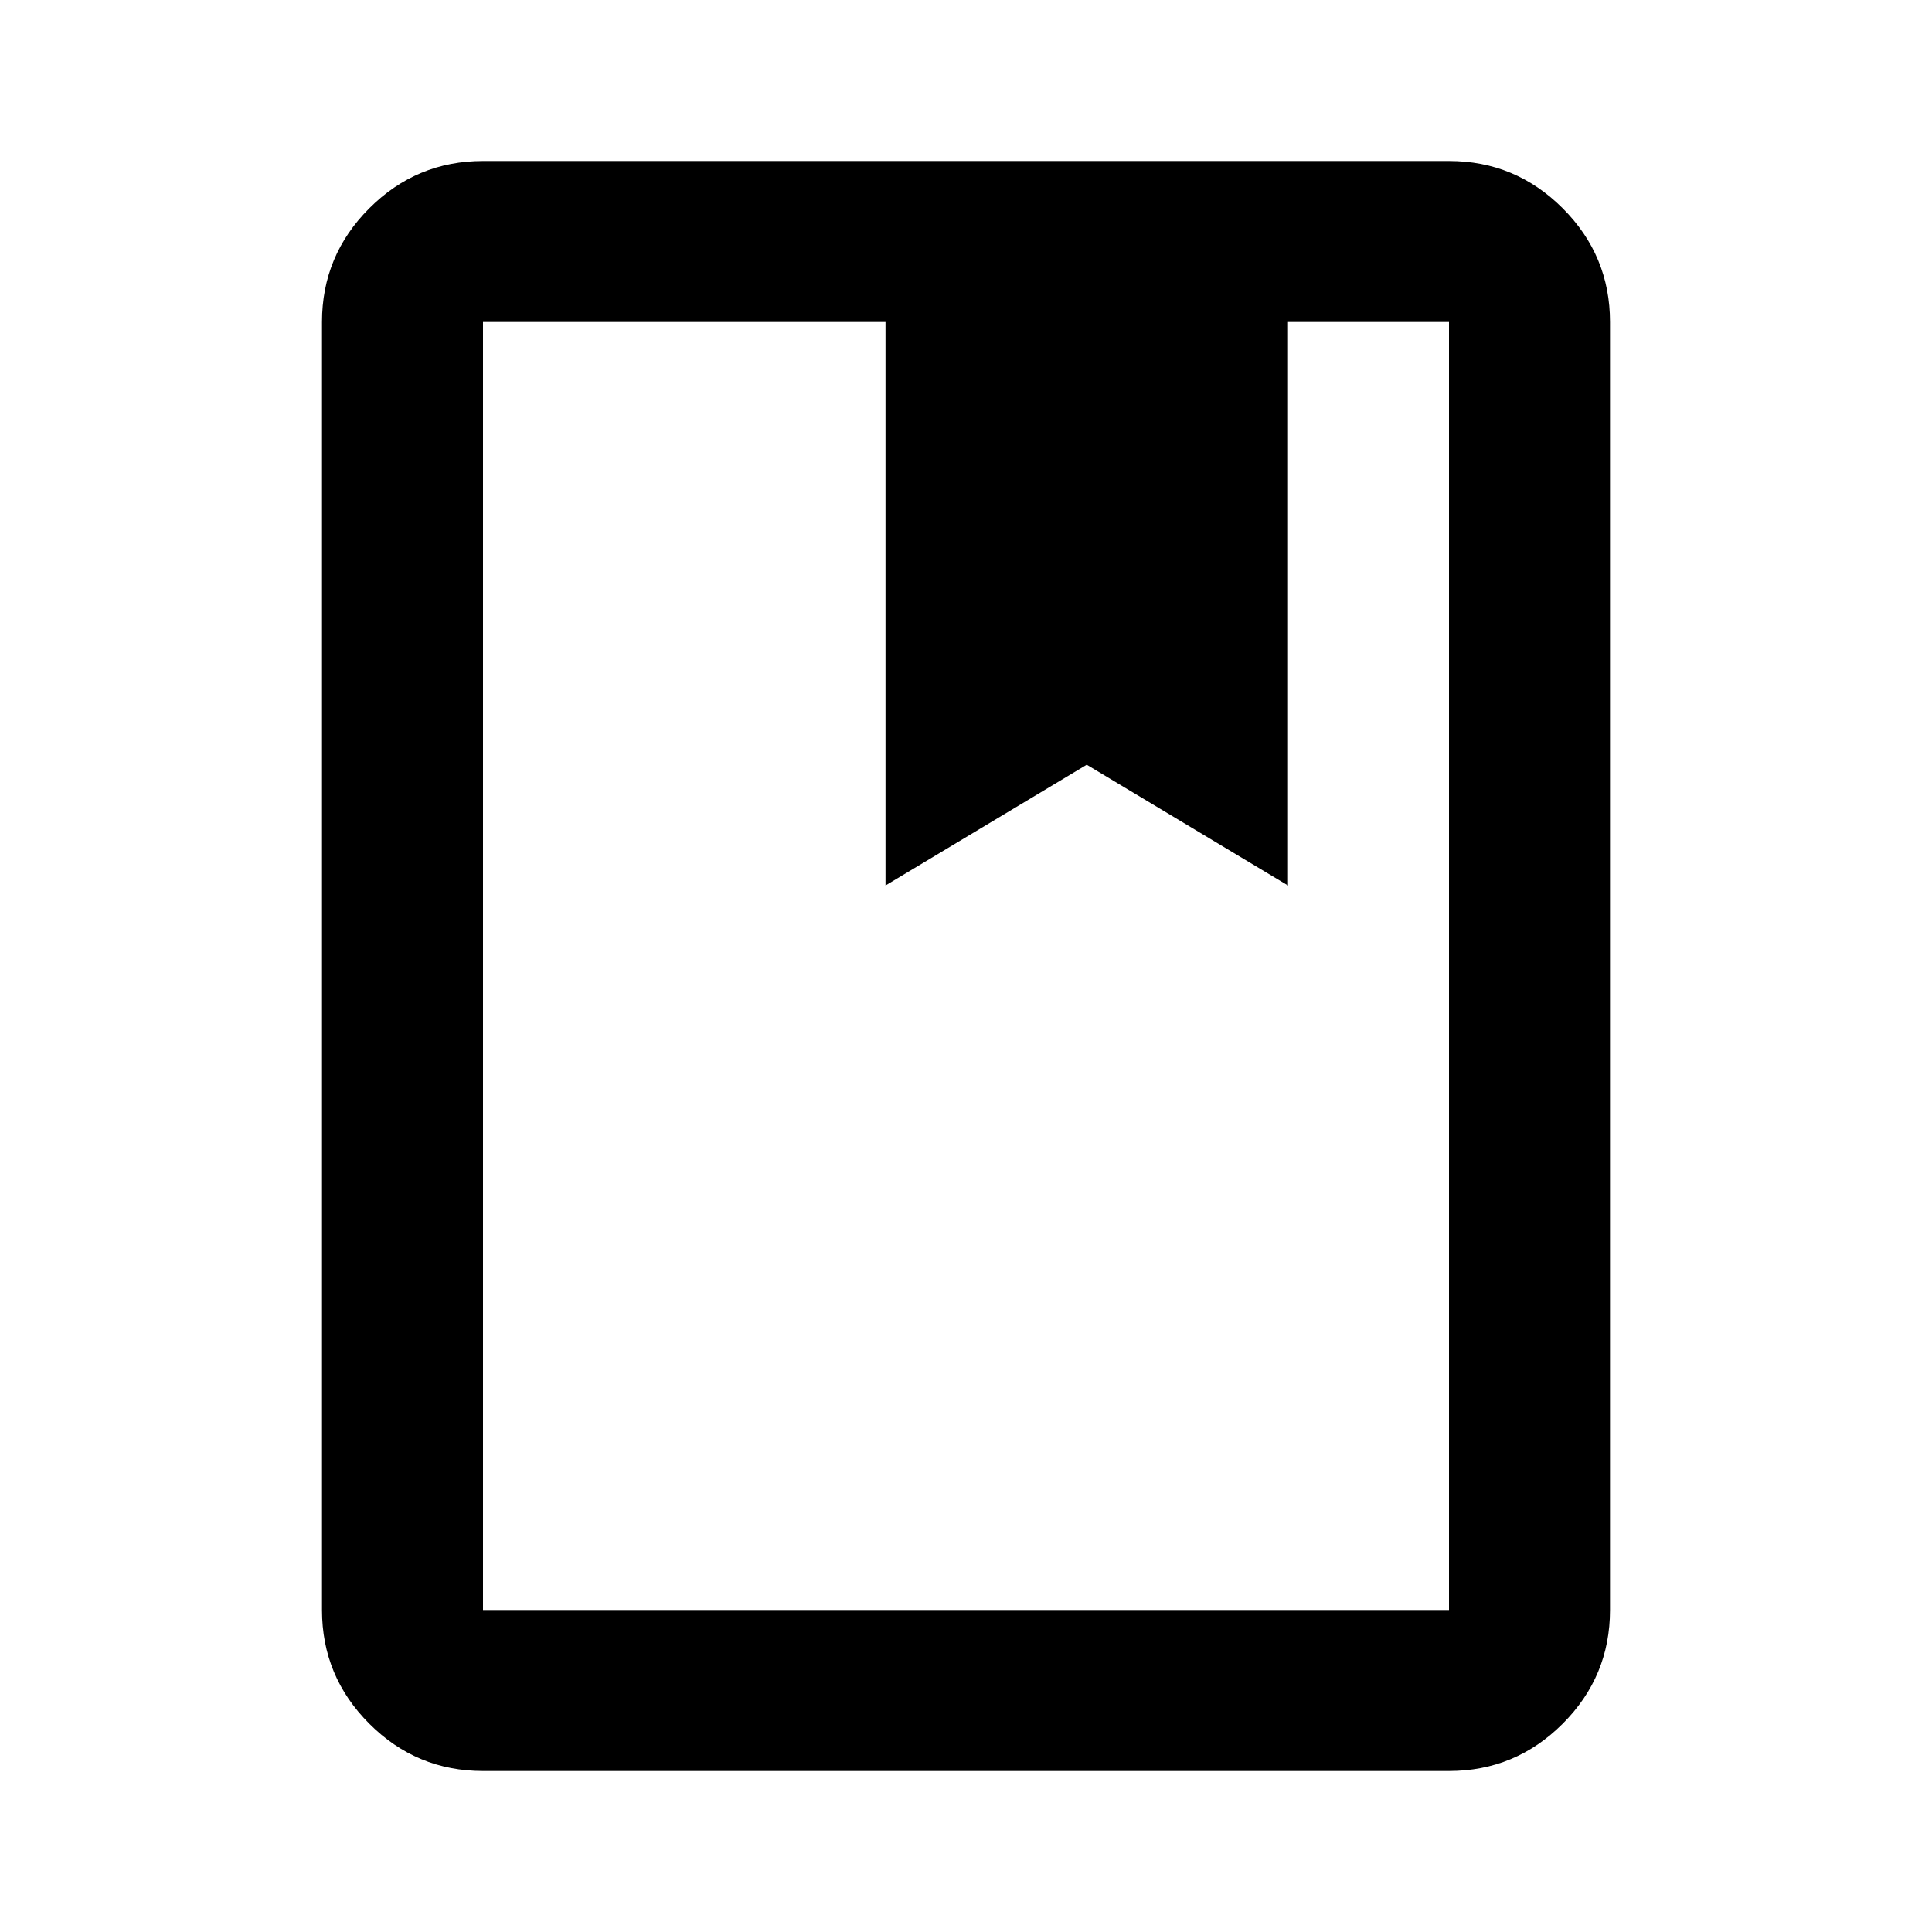
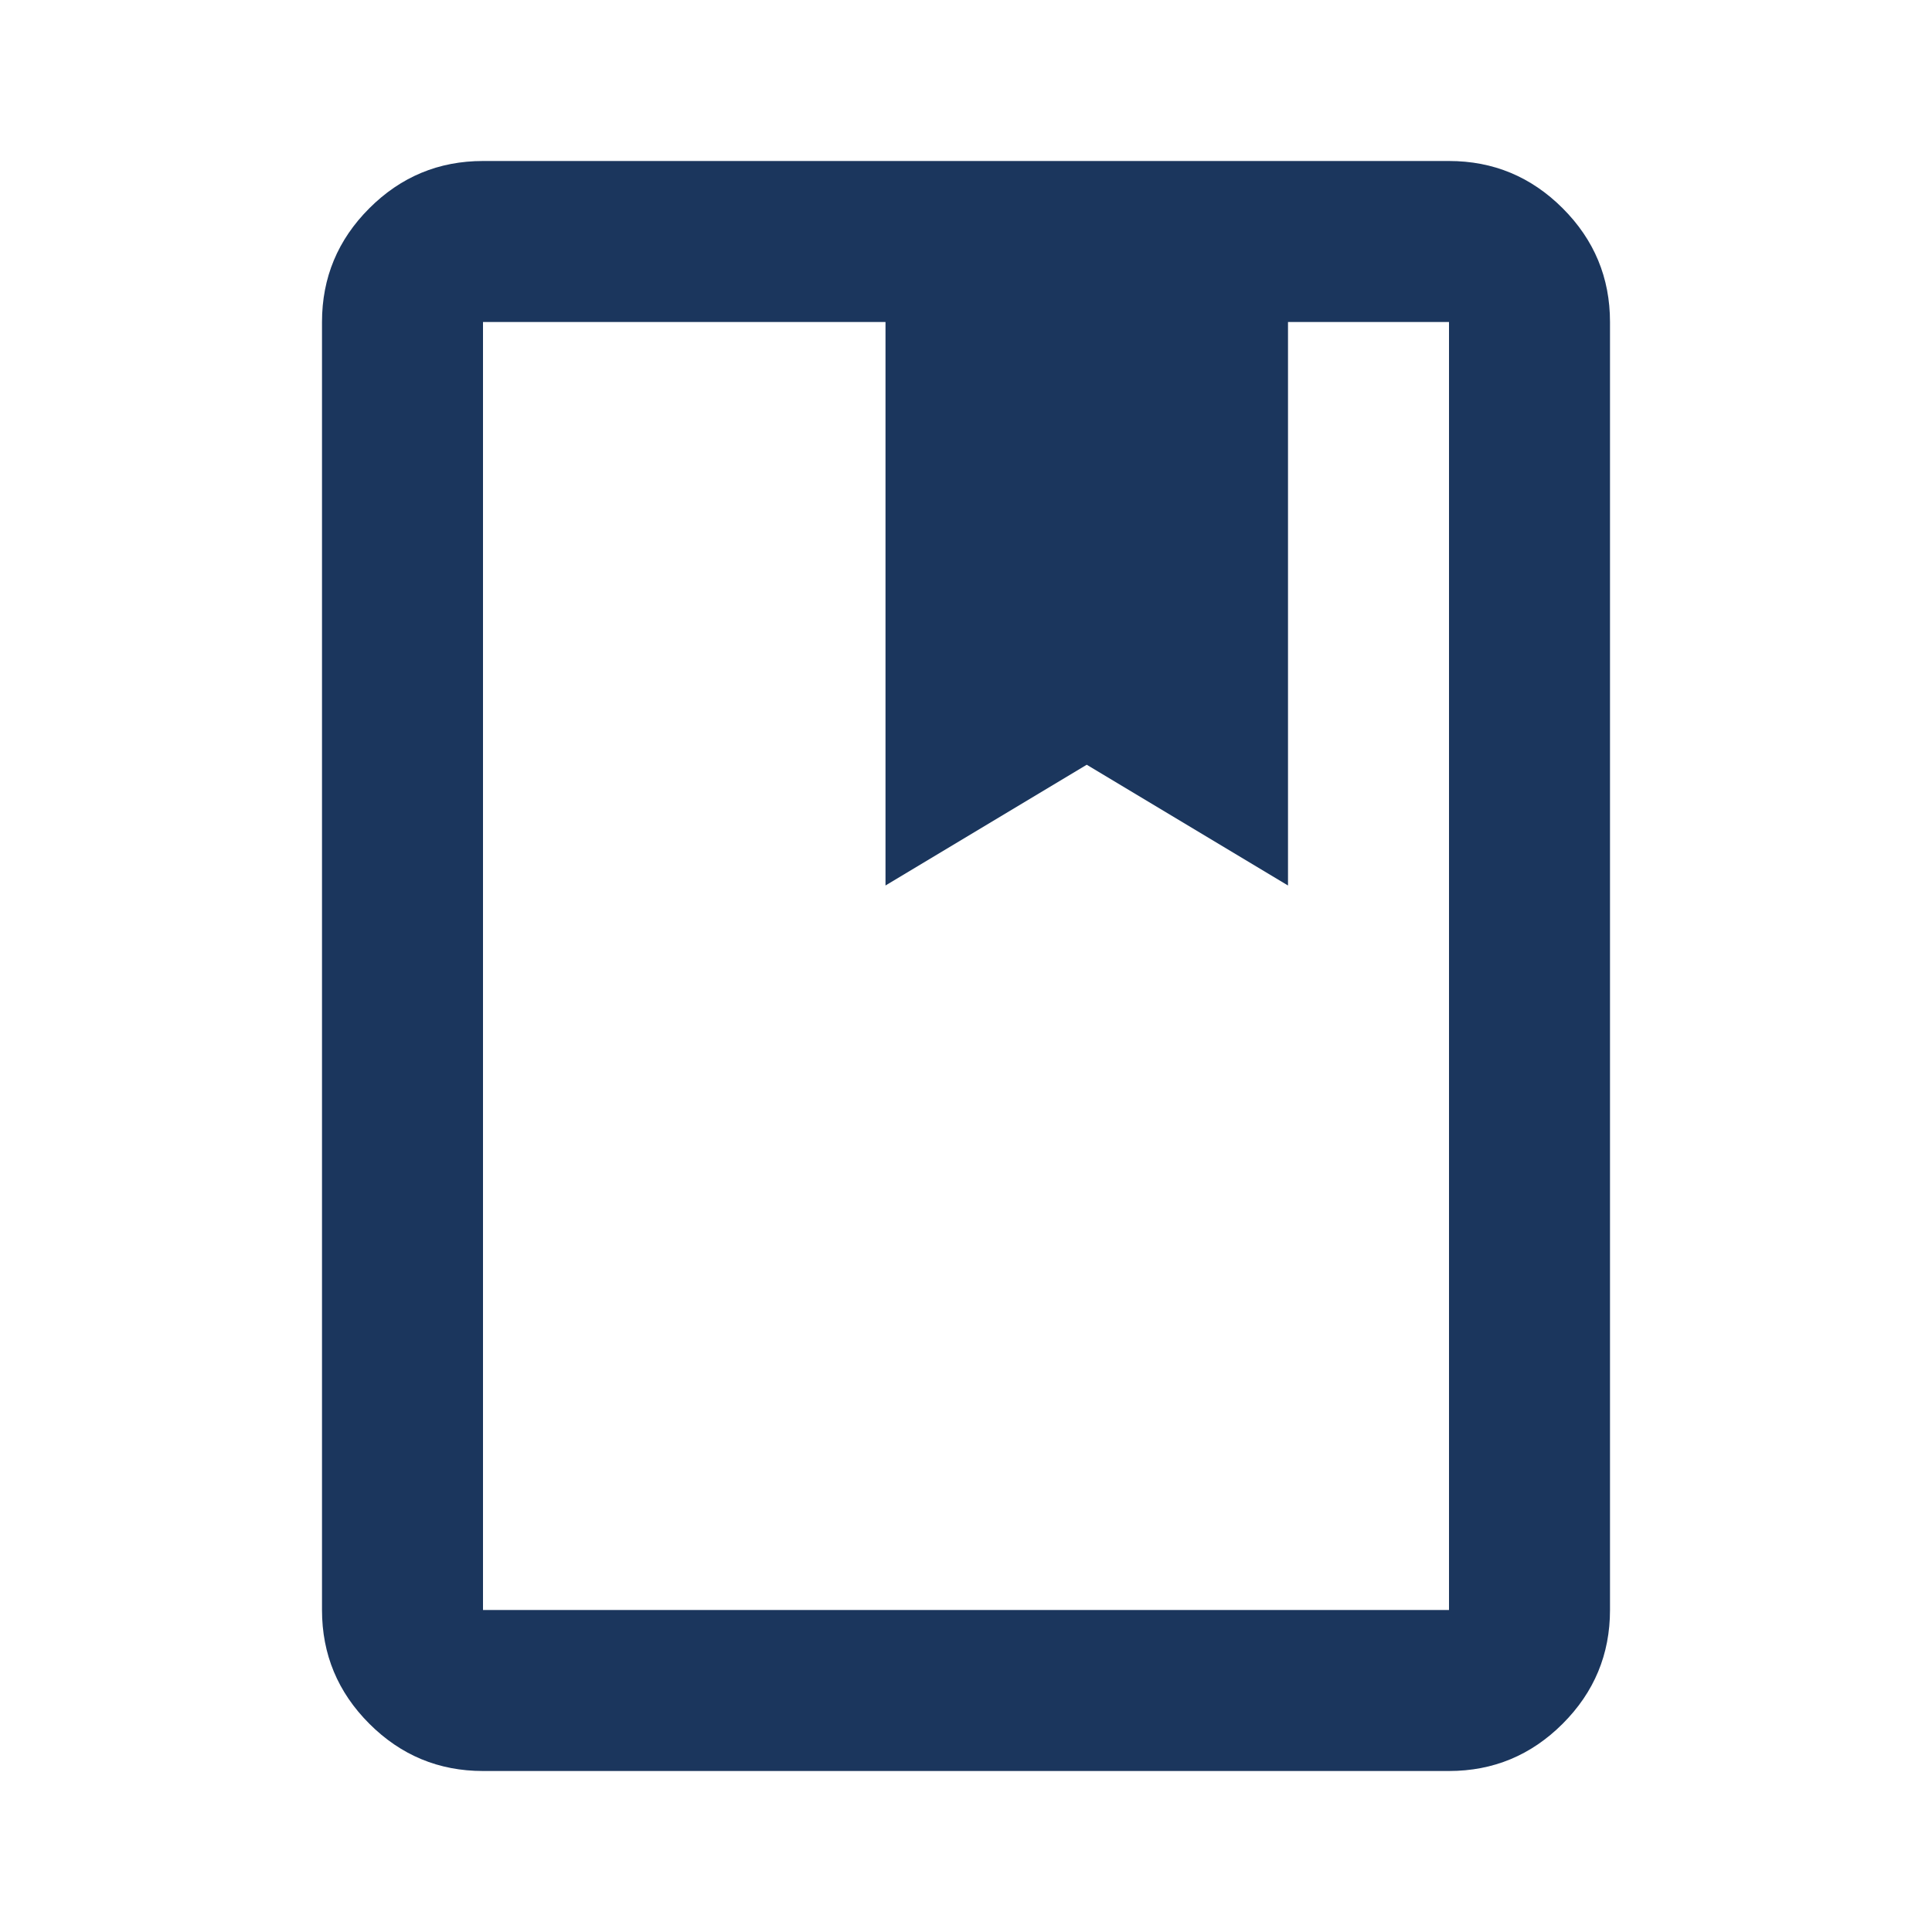
- <svg xmlns="http://www.w3.org/2000/svg" height="24px" viewBox="0 -960 960 960" width="24px" fill="#000000">
+ <svg xmlns="http://www.w3.org/2000/svg" height="24px" viewBox="0 -960 960 960" width="24px" fill="#1B365D">
  <path d="M240-80q-33 0-56.5-23.5T160-160v-640q0-33 23.5-56.5T240-880h480q33 0 56.5 23.5T800-800v640q0 33-23.5 56.5T720-80H240Zm0-80h480v-640h-80v280l-100-60-100 60v-280H240v640Zm0 0v-640 640Zm200-360 100-60 100 60-100-60-100 60Z" />
</svg>
